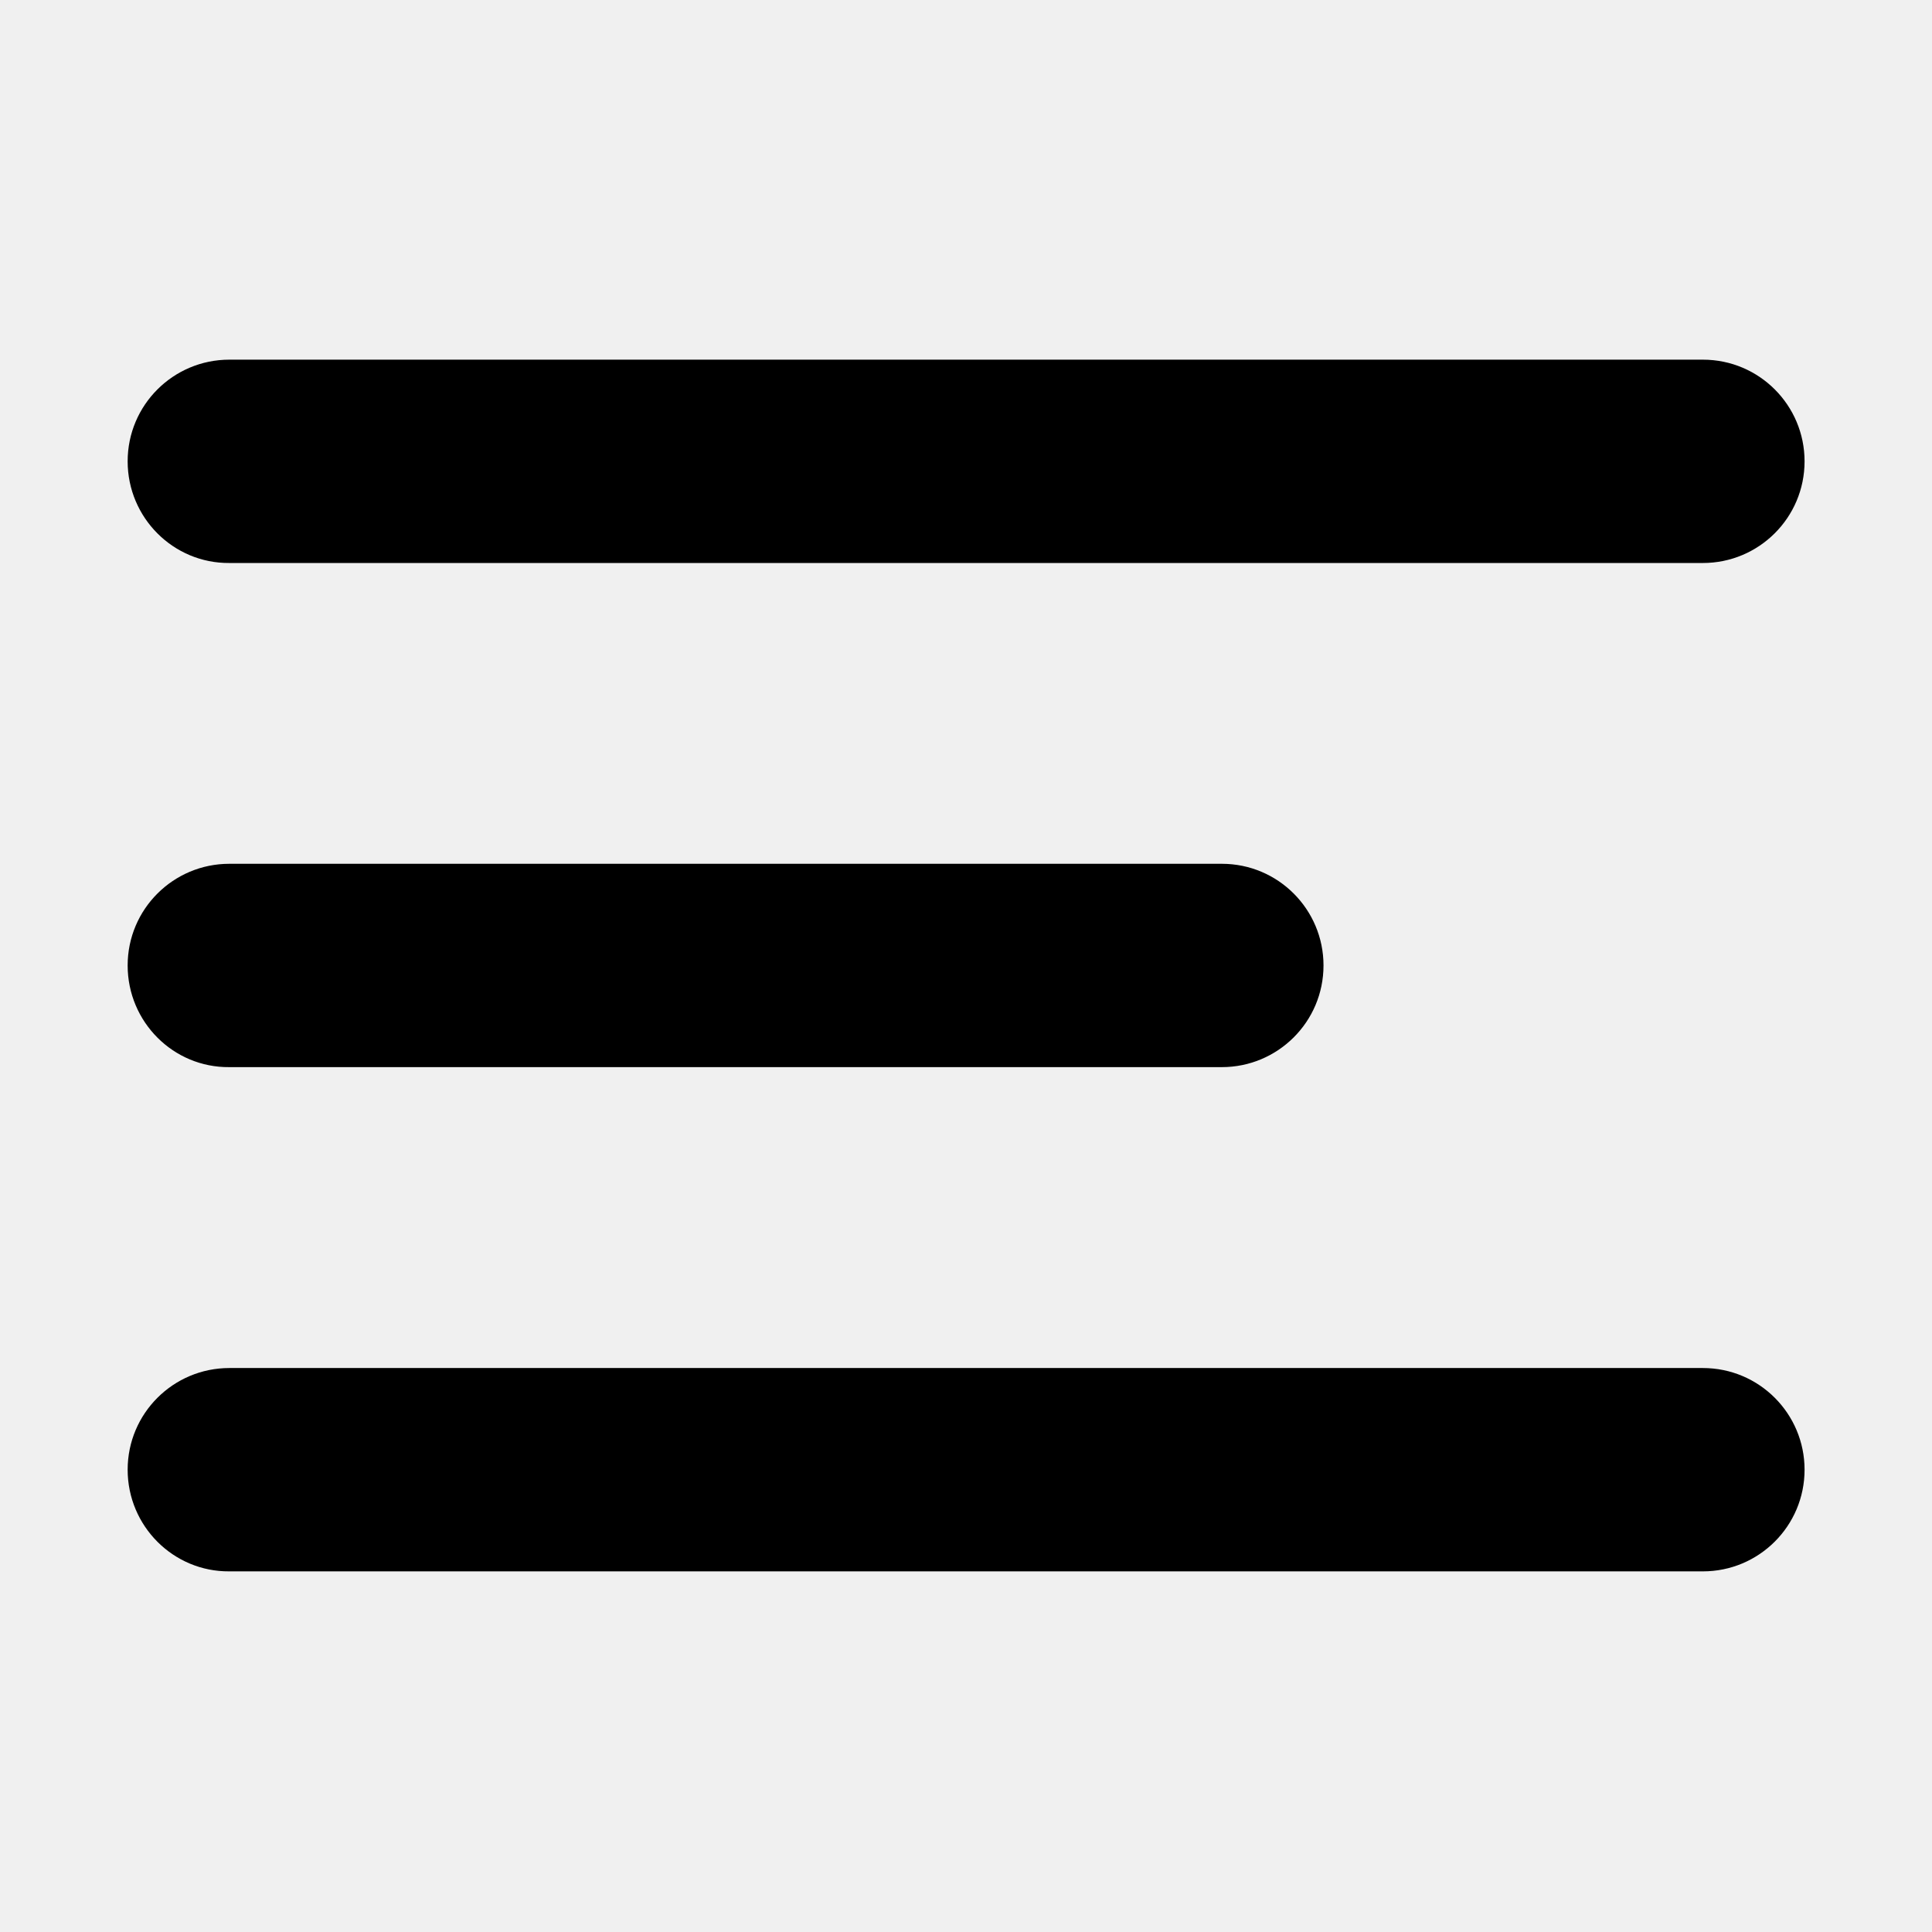
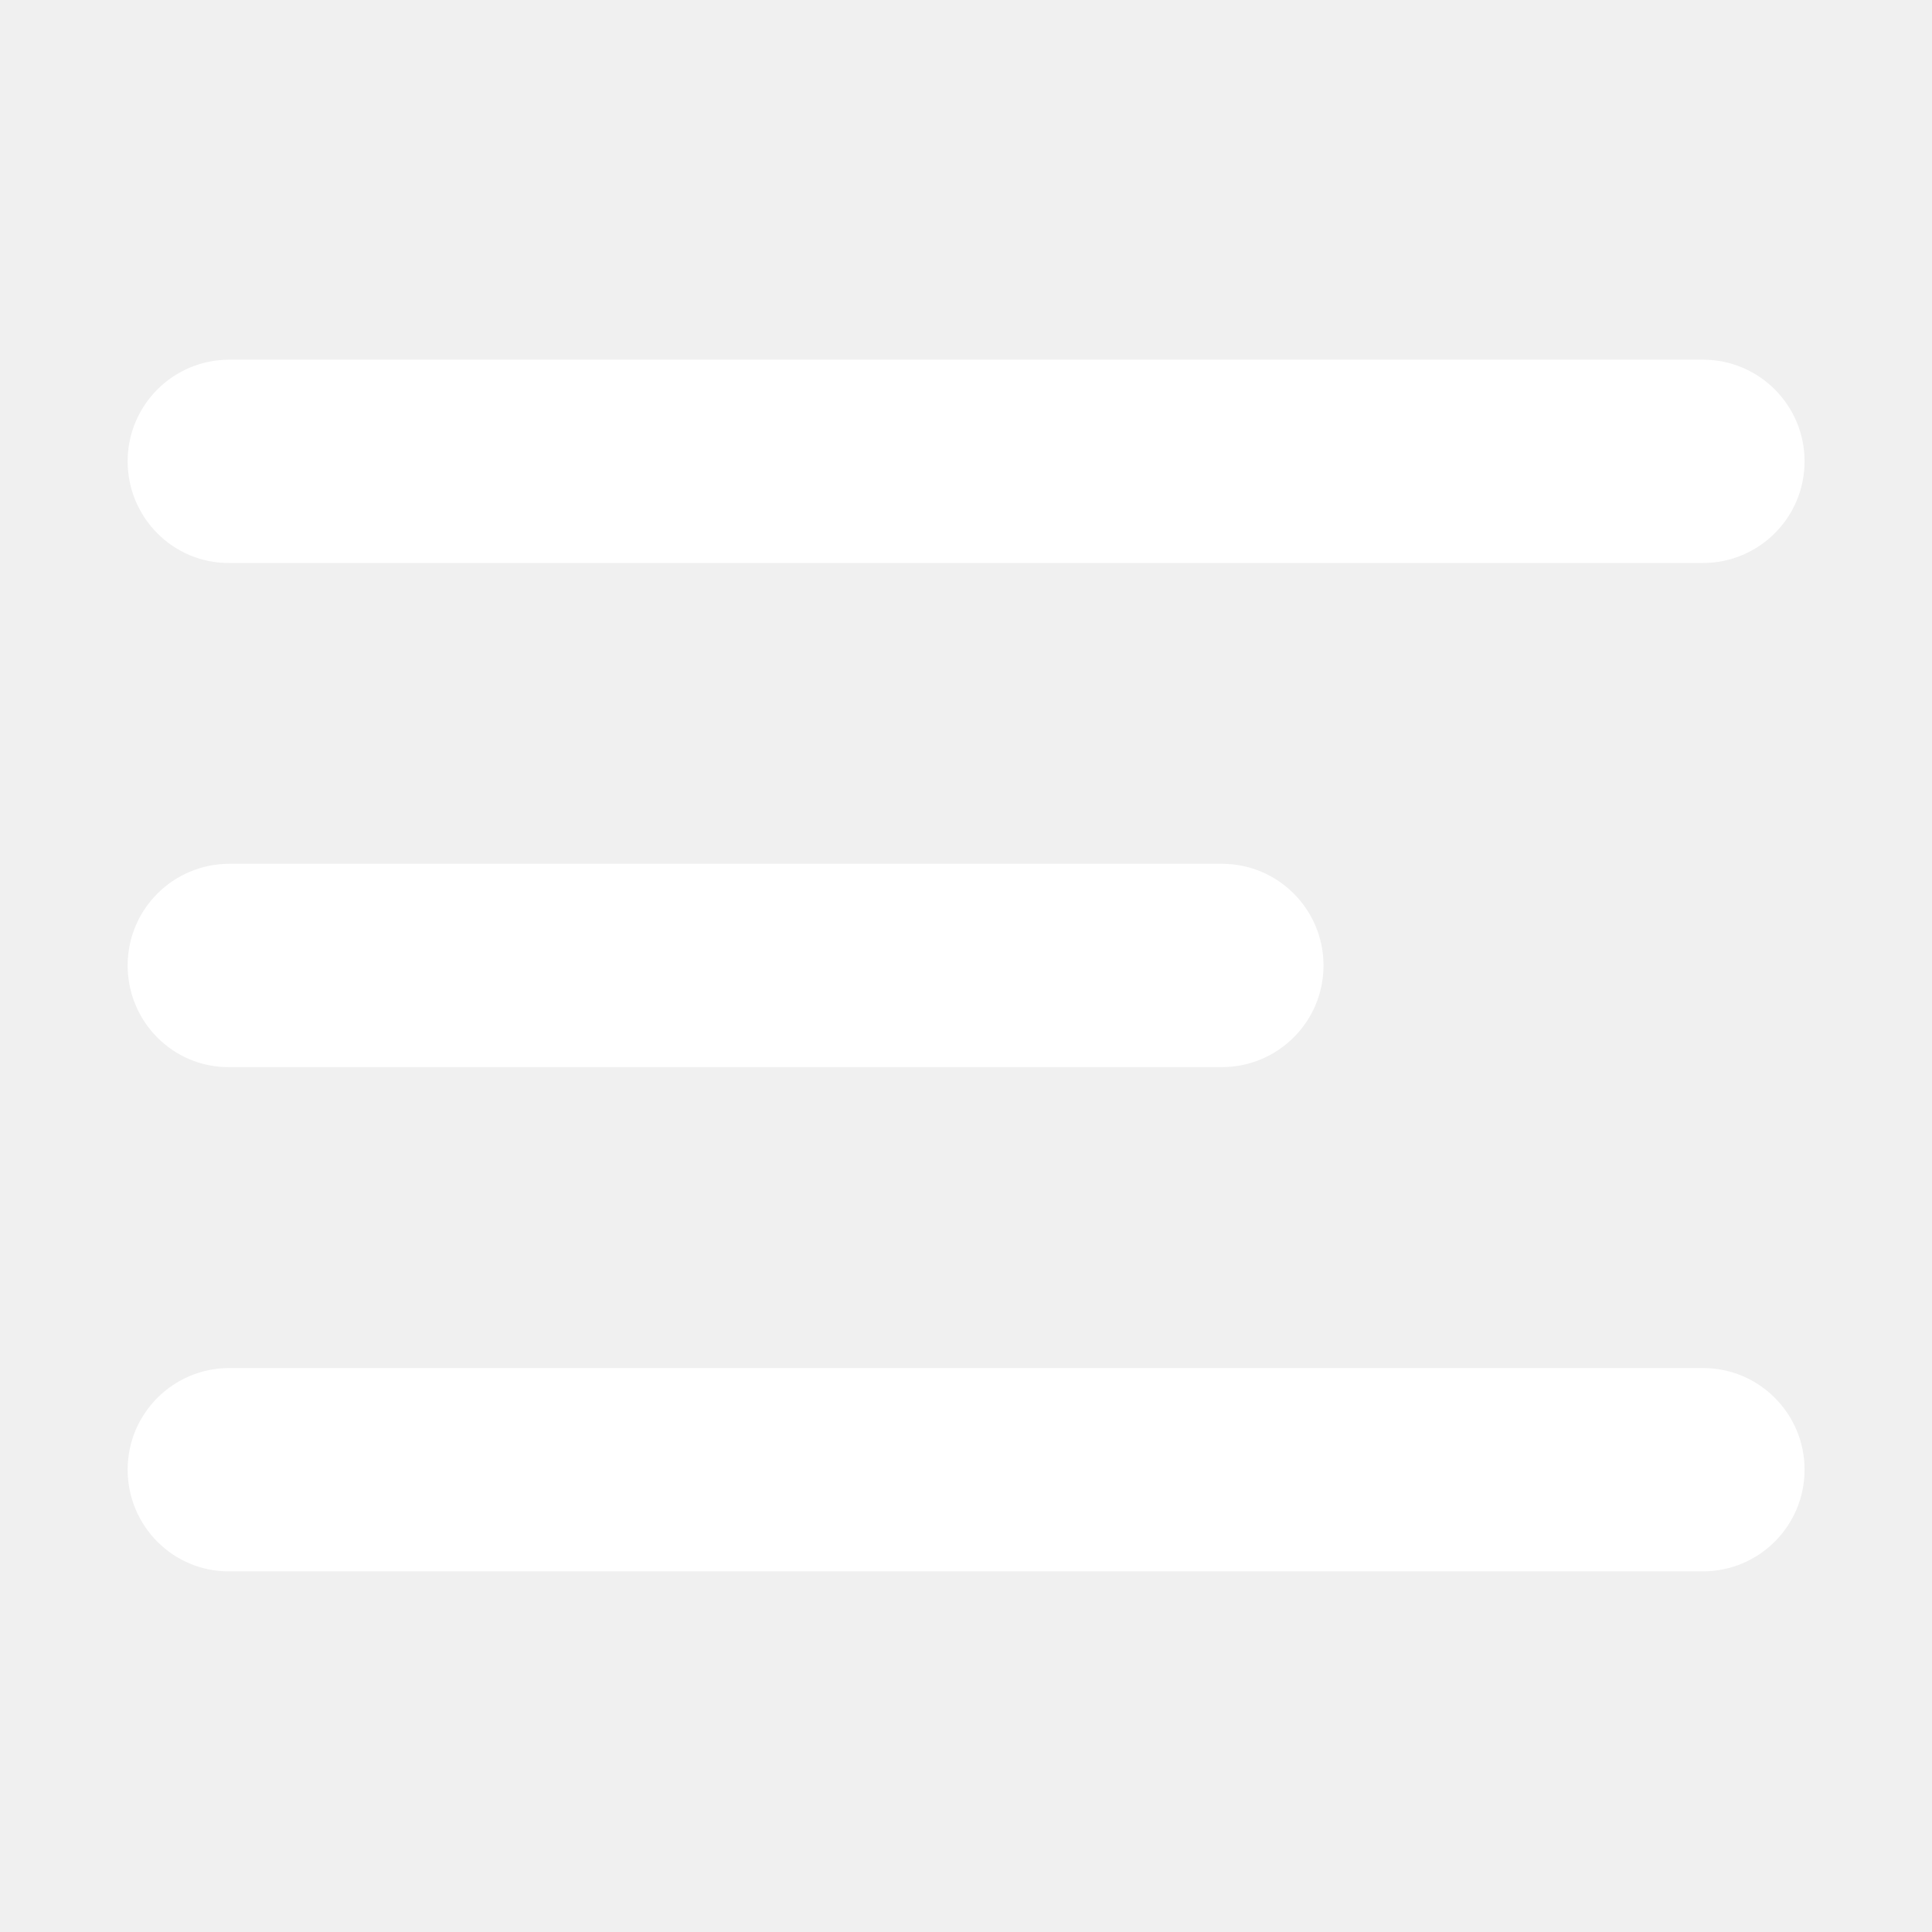
- <svg xmlns="http://www.w3.org/2000/svg" fill="#000000" height="800px" width="800px" version="1.1" id="Layer_1" viewBox="0 0 1792 1792" xml:space="preserve">
+ <svg xmlns="http://www.w3.org/2000/svg" fill="#fff" height="800px" width="800px" version="1.1" id="Layer_1" viewBox="0 0 1792 1792" xml:space="preserve">
  <path d="M118.4,427.9L118.4,427.9c0-52.3,42.4-94.3,94.3-94.3h1366.8c52.3,0,94.3,42.4,94.3,94.3l0,0c0,52.3-42.4,94.3-94.3,94.3  H212.7C160.8,522.6,118.4,480.2,118.4,427.9z" />
  <path d="M118.4,895.5L118.4,895.5c0-52.3,42.4-94.3,94.3-94.3h920.6c52.3,0,94.3,42.4,94.3,94.3l0,0c0,52.3-42.4,94.3-94.3,94.3  H212.7C160.8,990.3,118.4,947.9,118.4,895.5z" />
  <path d="M118.4,1363.2L118.4,1363.2c0-52.3,42.4-94.3,94.3-94.3h1366.8c52.3,0,94.3,42.4,94.3,94.3l0,0c0,52.3-42.4,94.3-94.3,94.3  H212.7C160.8,1457.9,118.4,1415.5,118.4,1363.2z" />
</svg>
